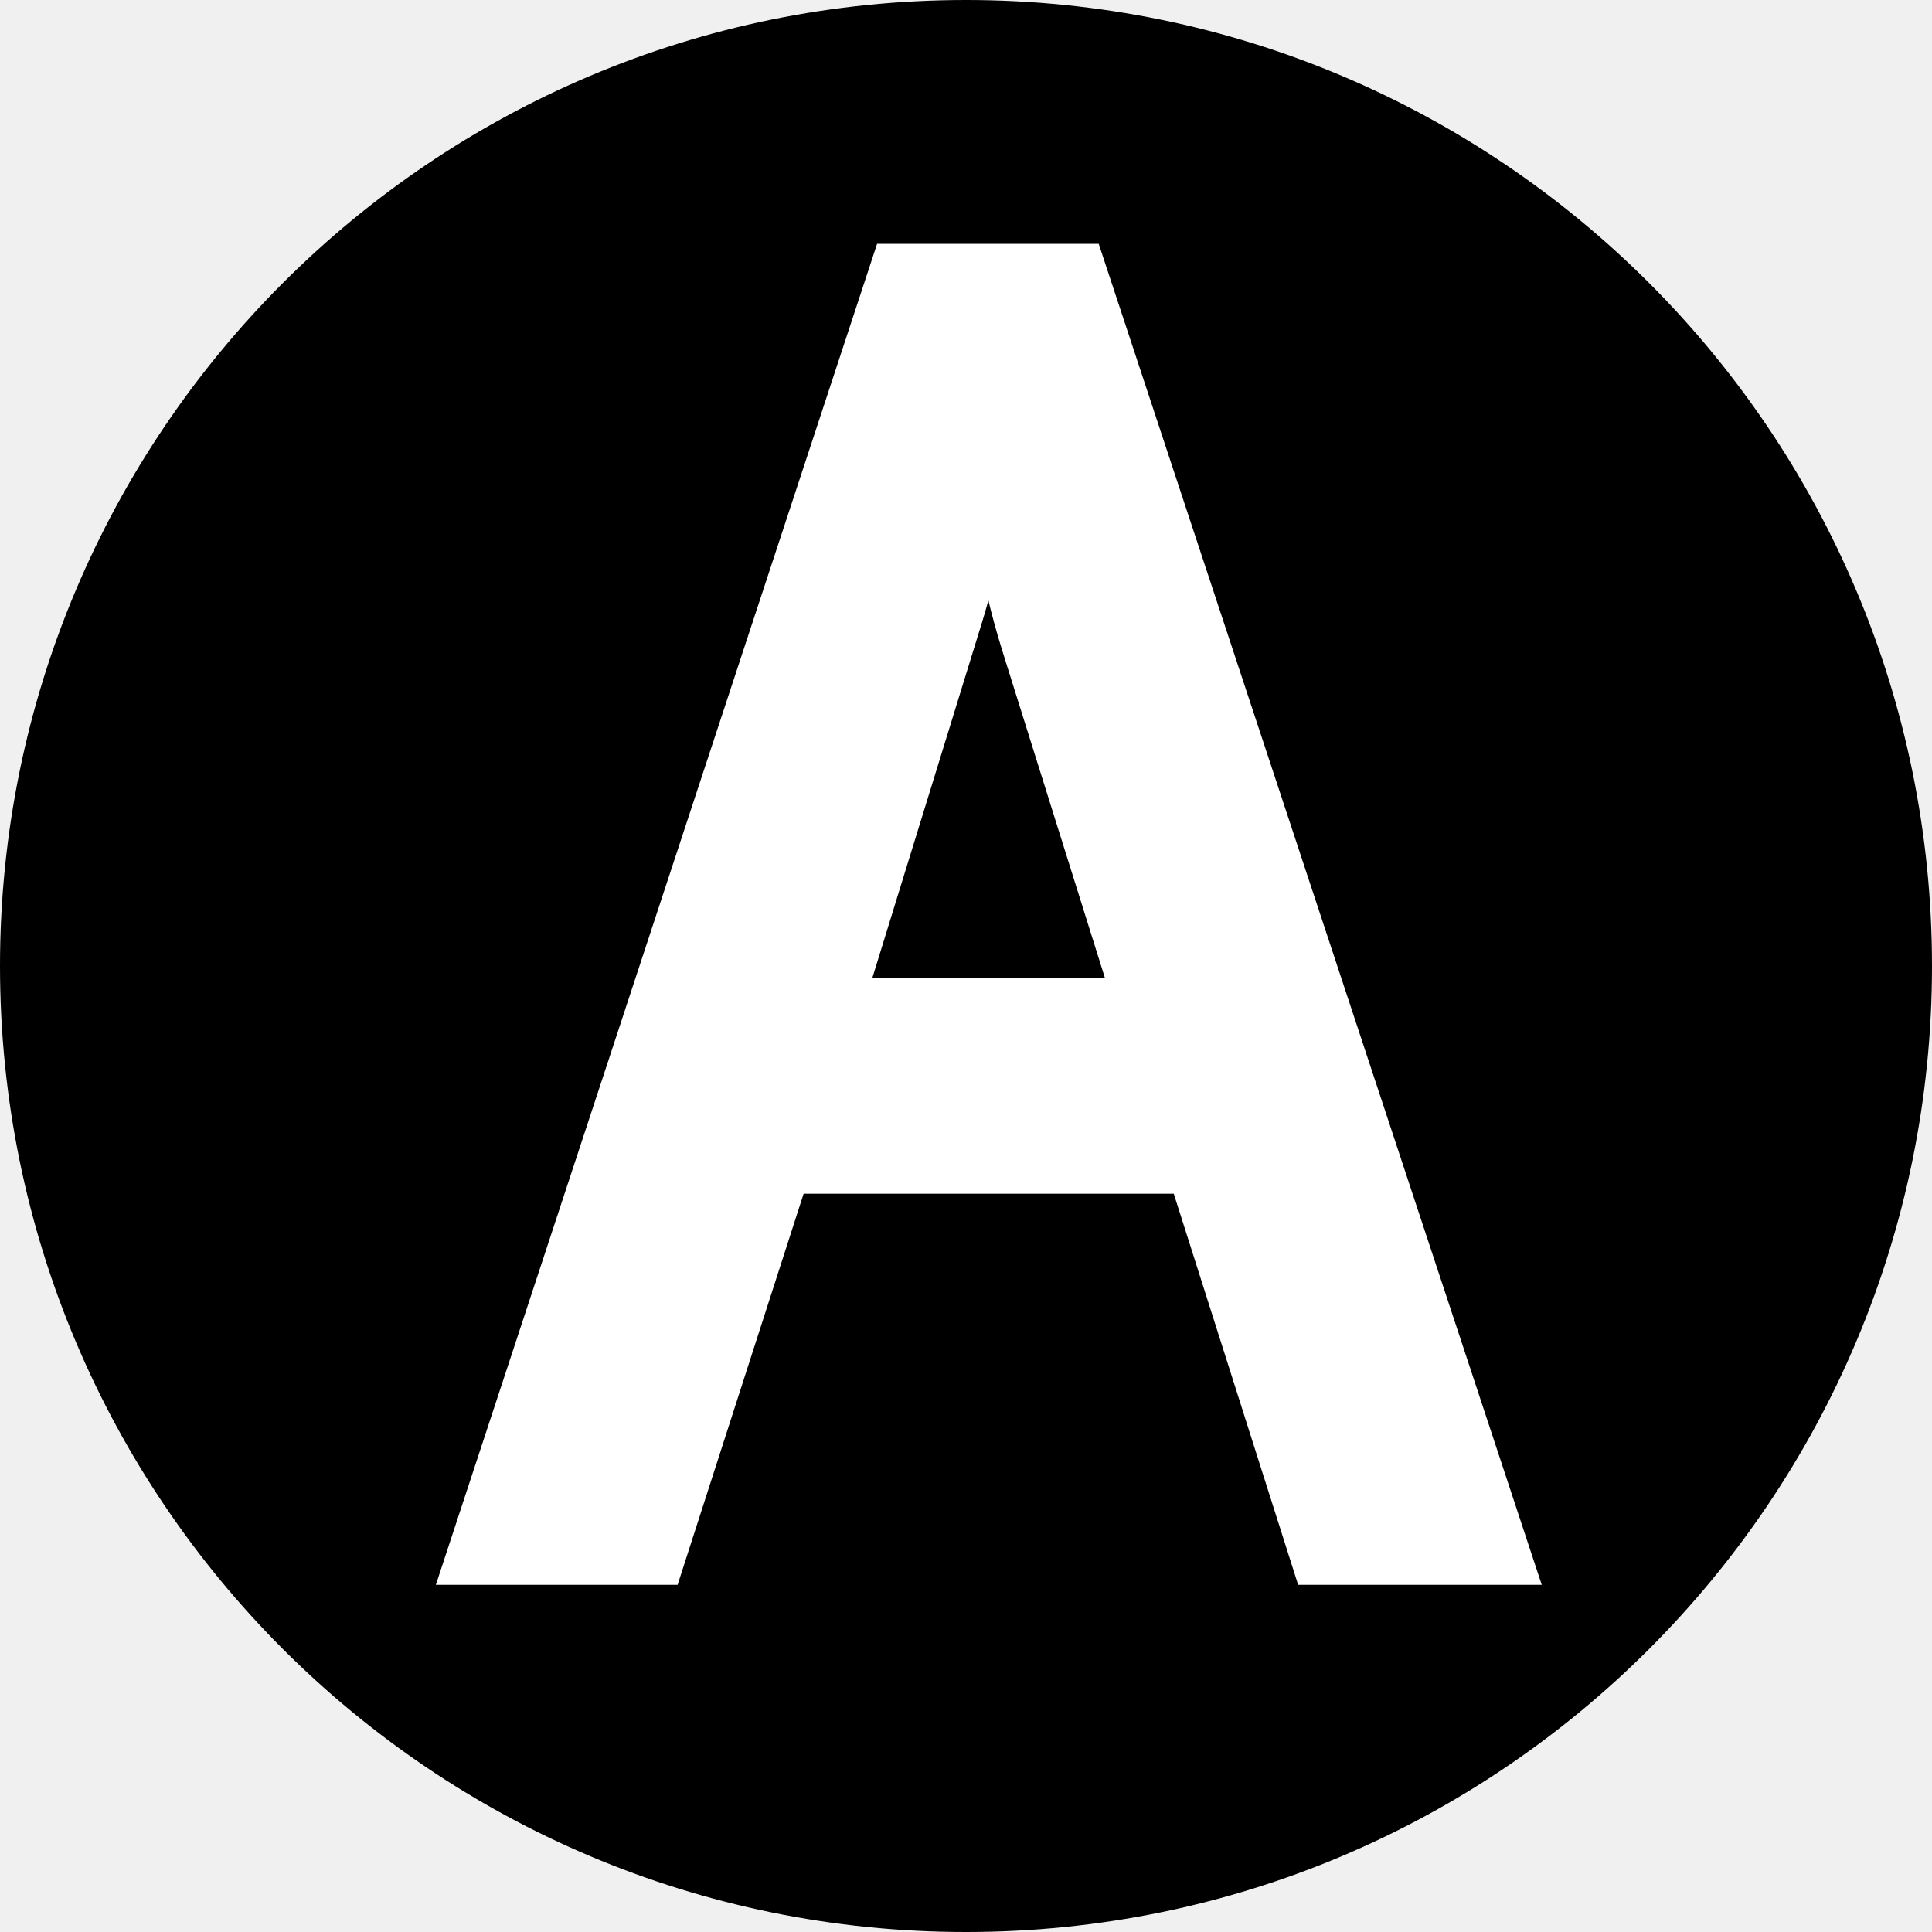
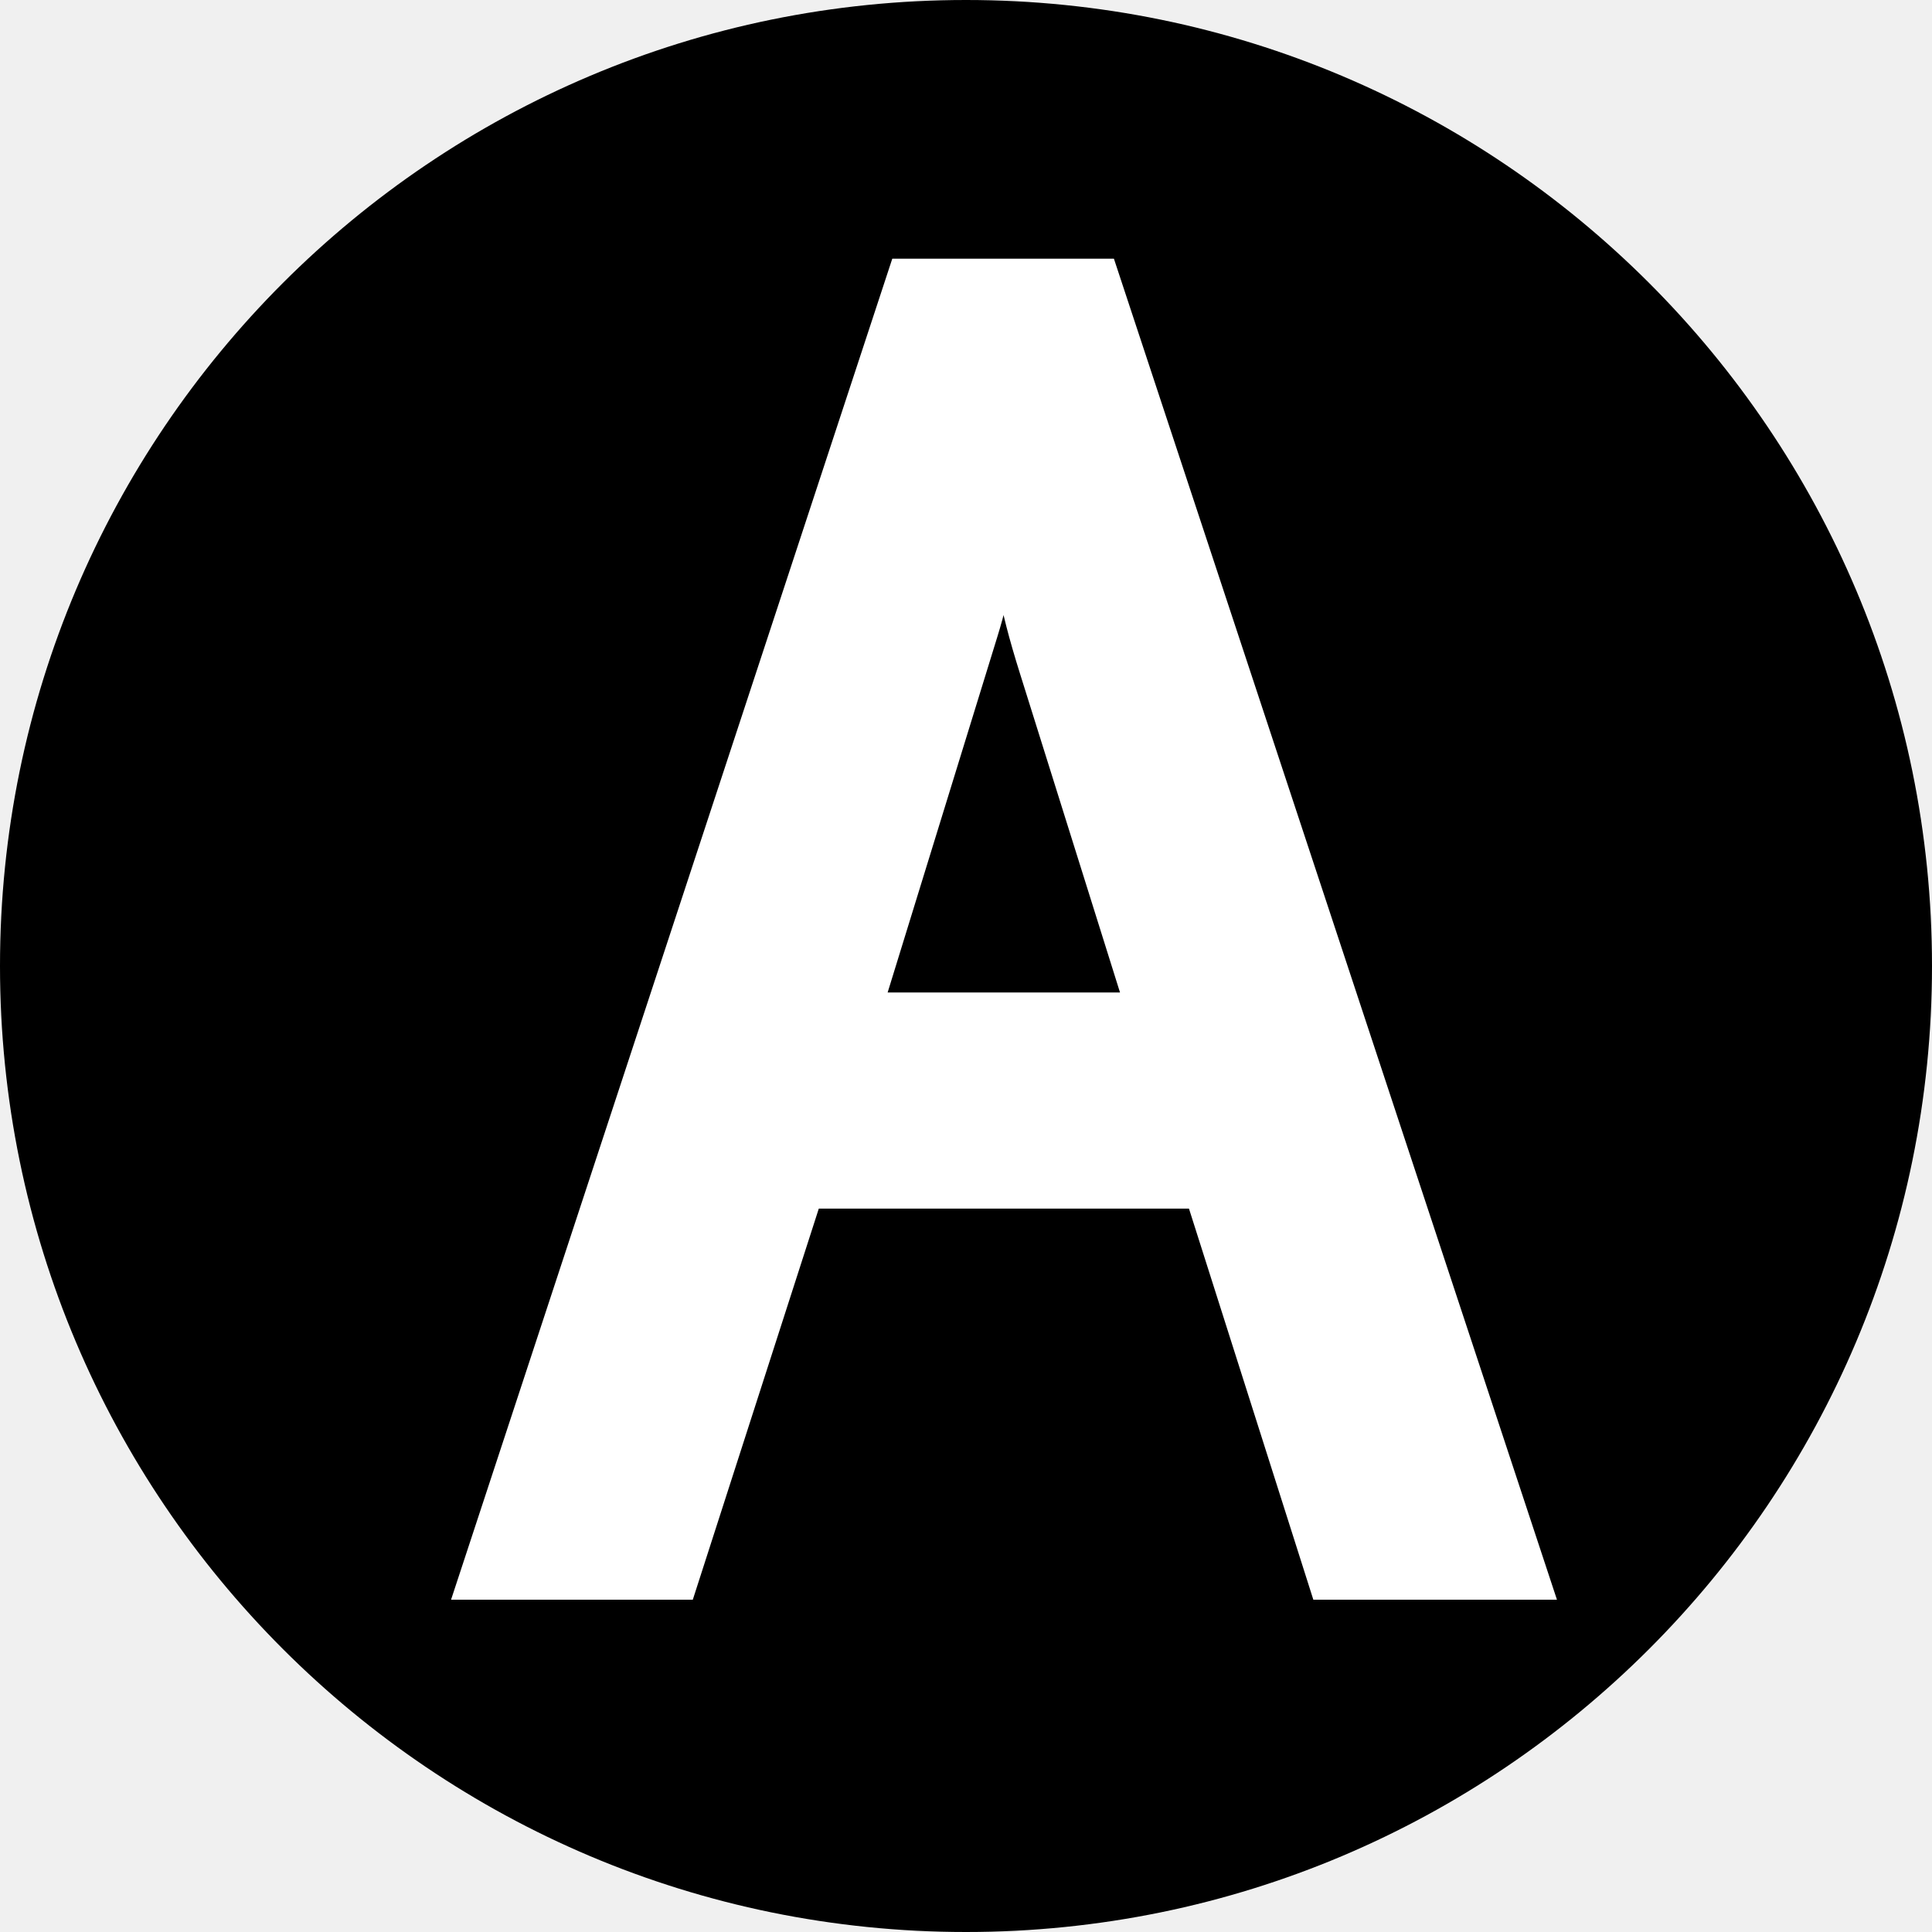
<svg xmlns="http://www.w3.org/2000/svg" width="100%" height="100%" viewBox="0 0 500 500" version="1.1" xml:space="preserve" style="fill-rule:evenodd;clip-rule:evenodd;stroke-linejoin:round;stroke-miterlimit:2;">
  <circle cx="250" cy="250" r="250" style="fill:#000000;" />
-   <text x="109.066px" y="410.152px" style="fill:#FFFFFF;font-family:'Noto Mono';font-weight:700;font-size:457.578px;">A
- </text>
+   <text x="113px" y="414px" style="fill:#FFFFFF;font-family:'Noto Mono', 'Noto Sans Mono';font-weight:700;font-size:457.578px;">A</text>
</svg>
